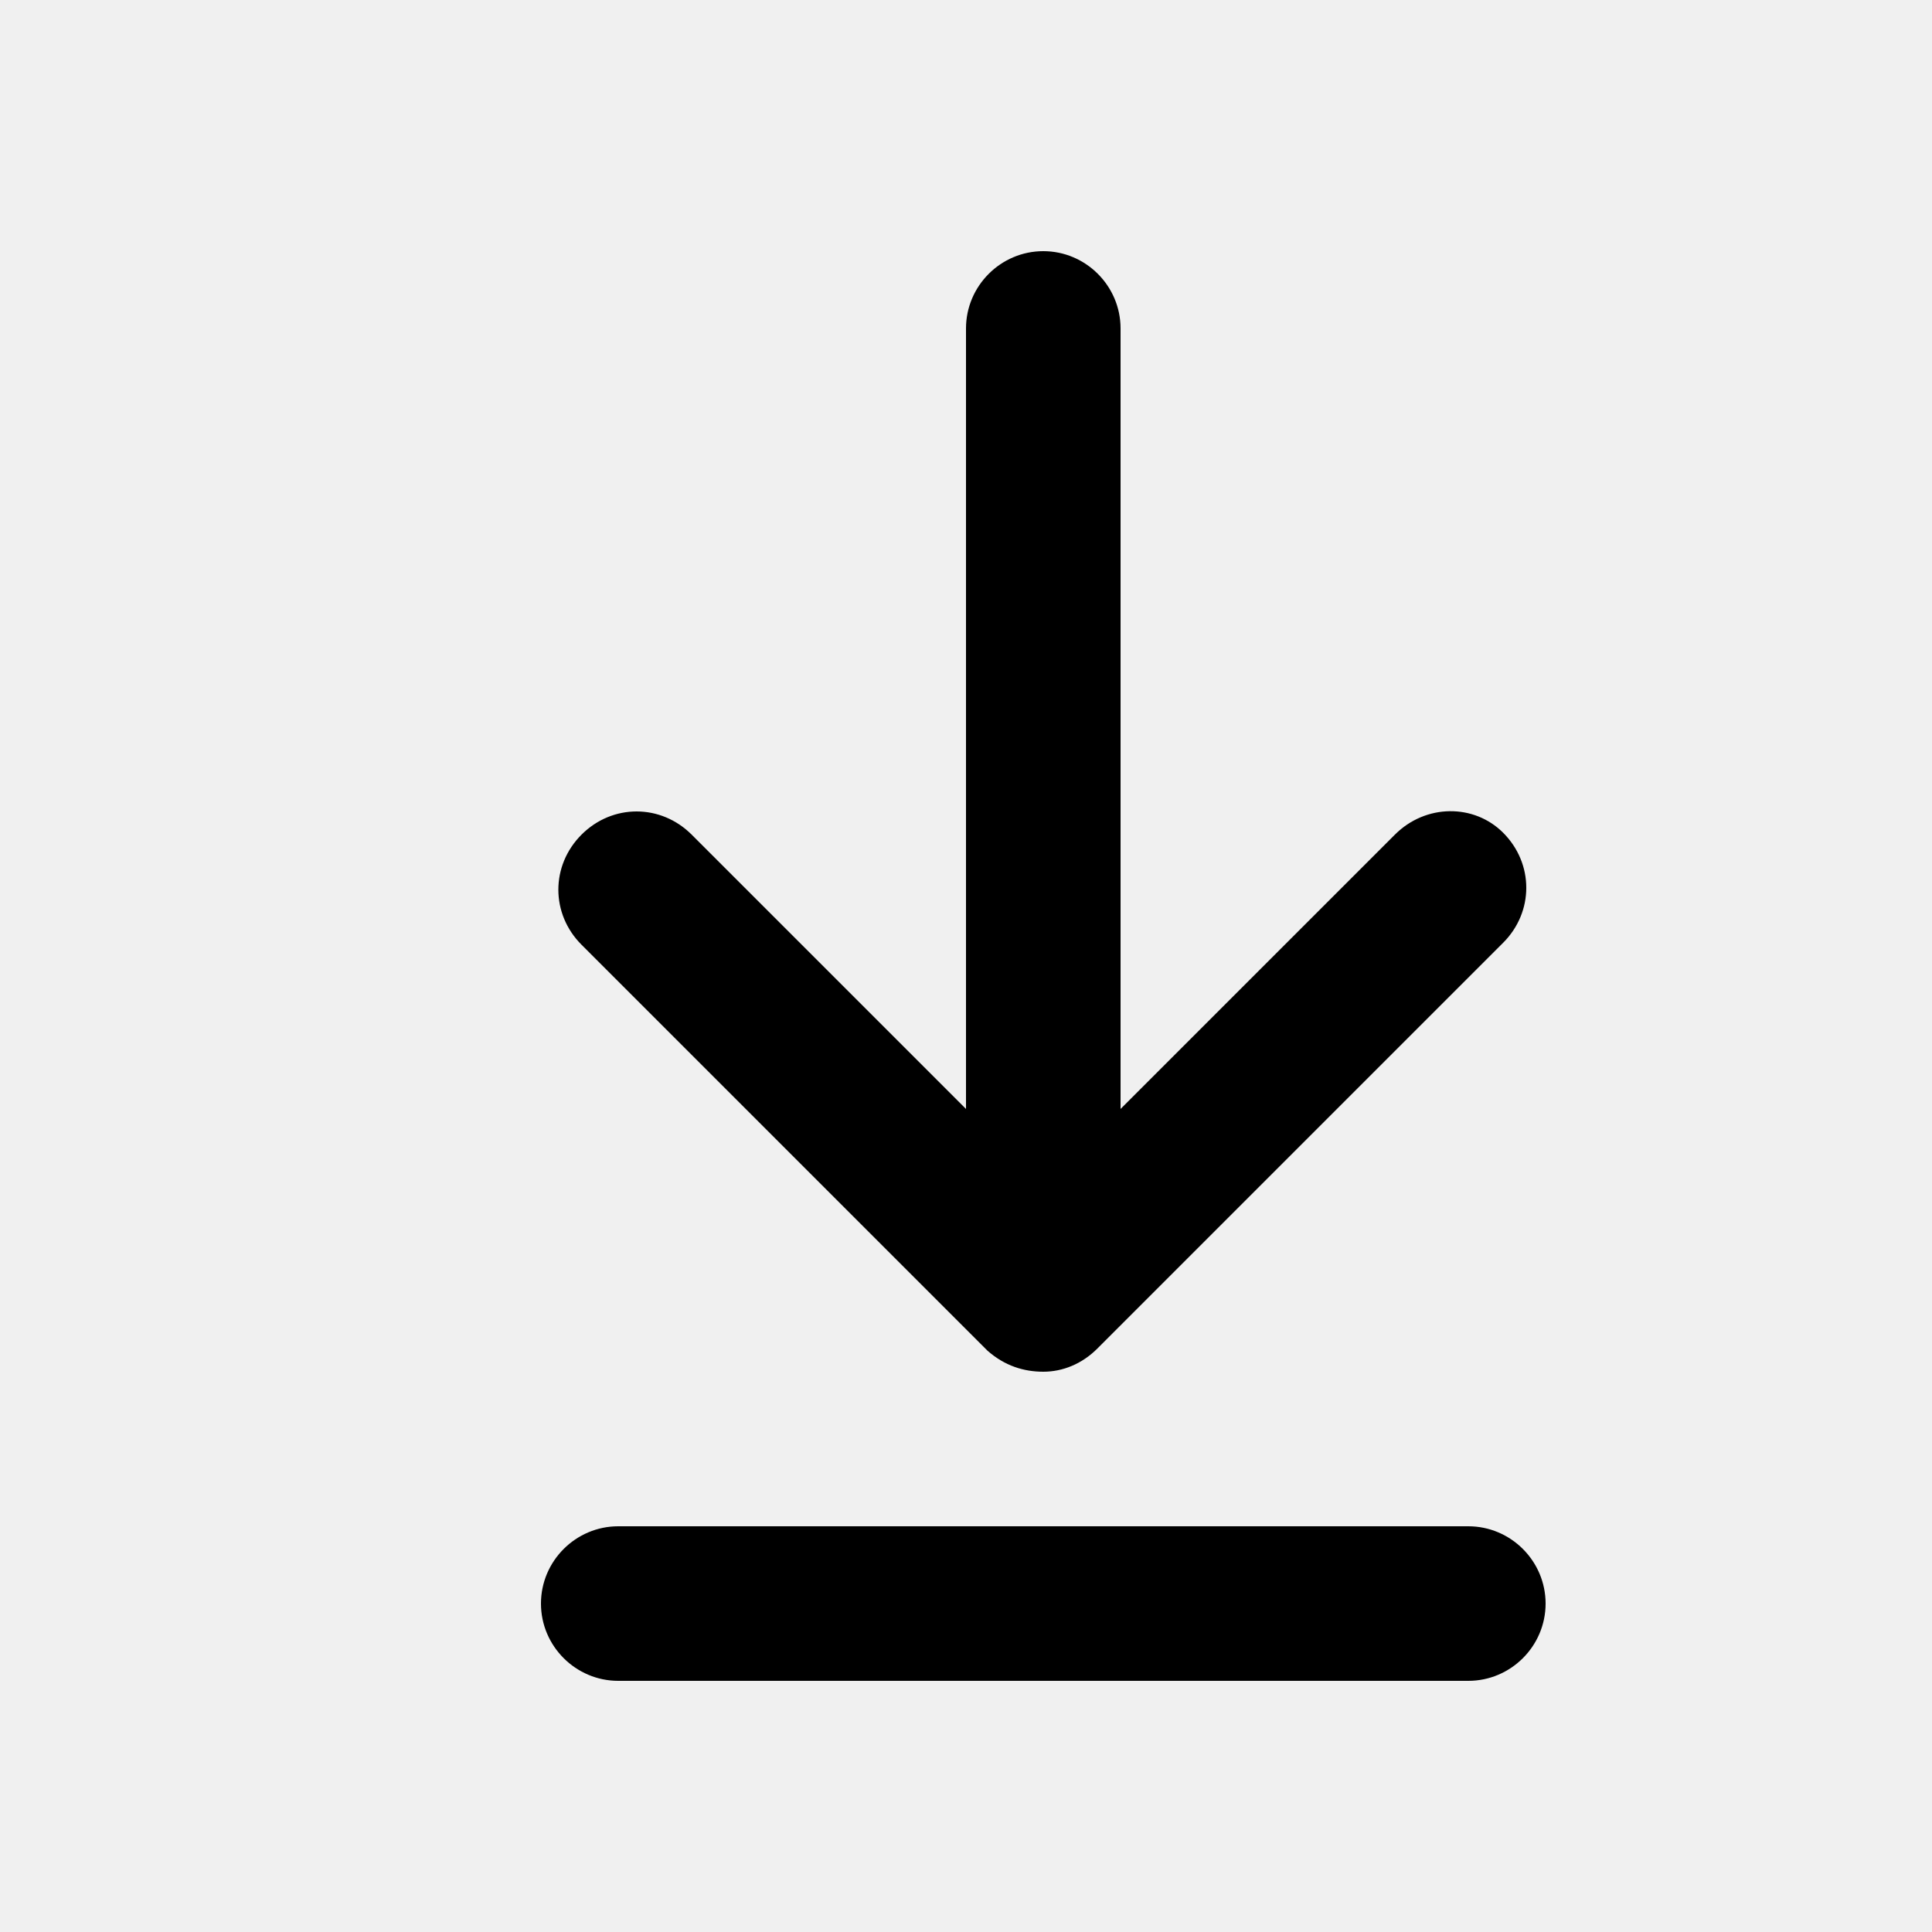
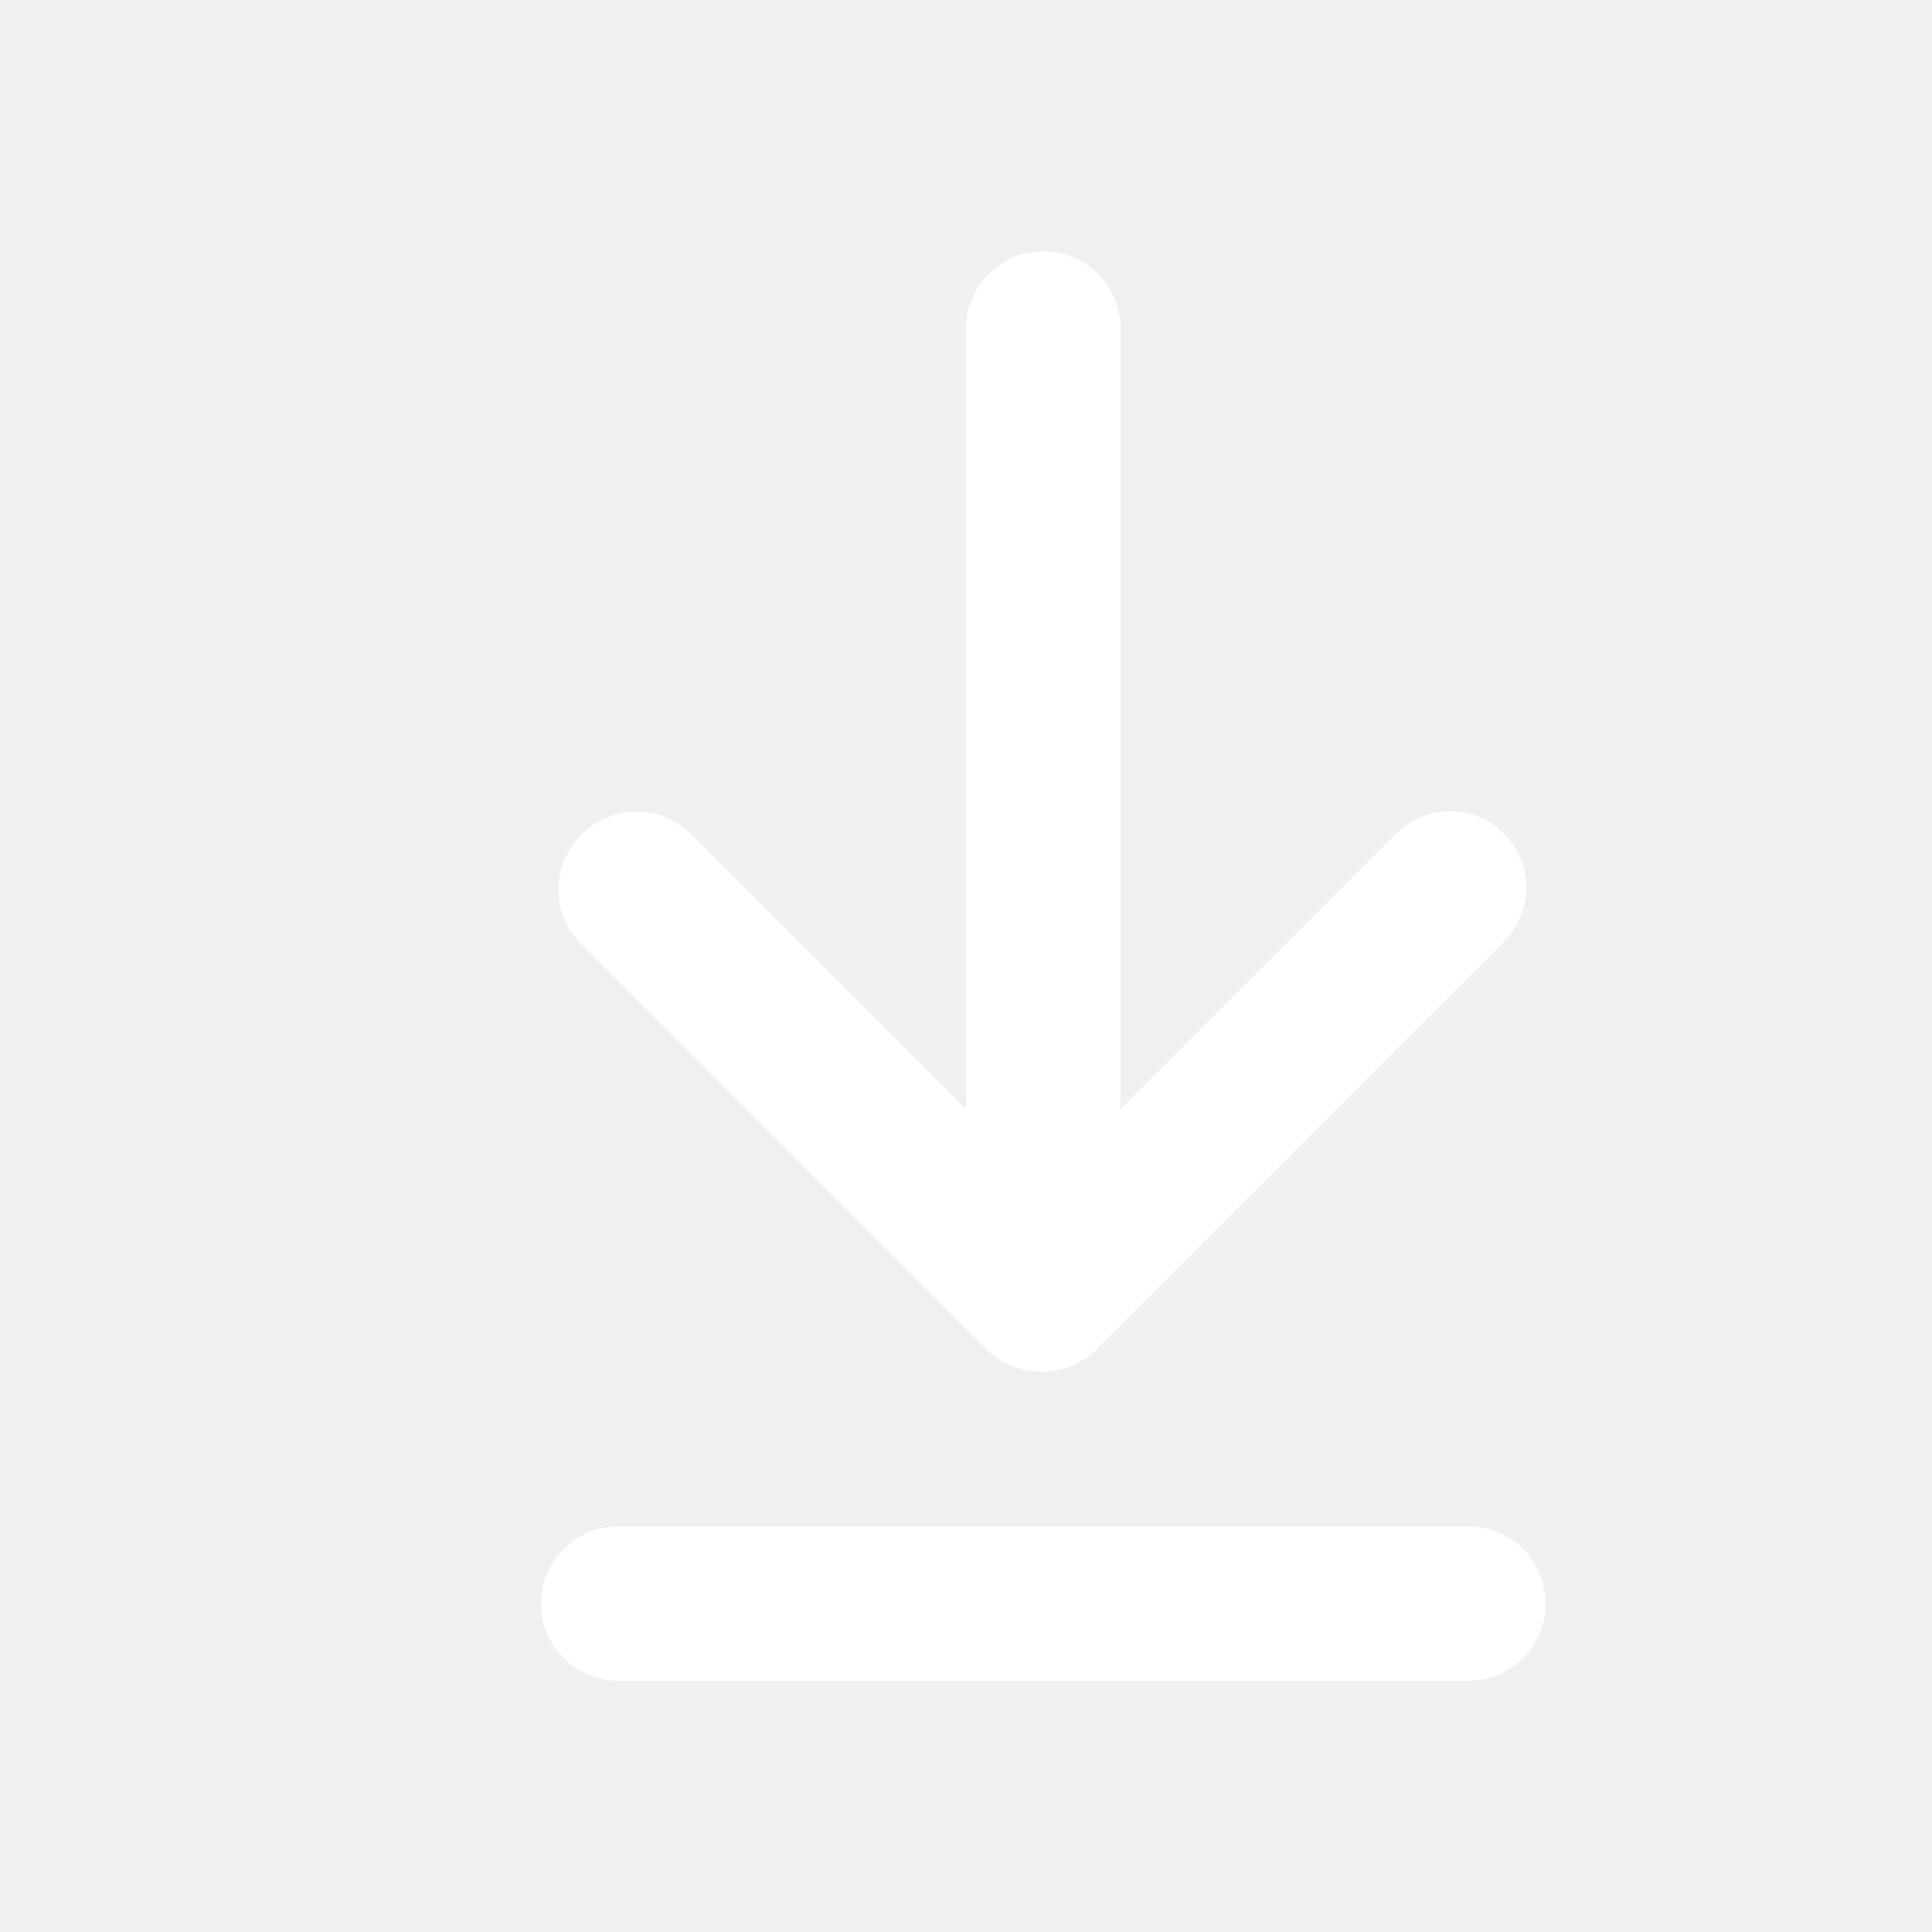
- <svg xmlns="http://www.w3.org/2000/svg" height="20px" width="20px" fill="currentColor" version="1.1" x="0px" y="0px" viewBox="0 0 100 100">
+ <svg xmlns="http://www.w3.org/2000/svg" height="20px" width="20px" fill="white" version="1.1" x="0px" y="0px" viewBox="0 0 100 100">
  <g>
    <path d="M72.2,43.2L58,57.4V17c0-2.2-1.8-4-4-4s-4,1.8-4,4v40.4L35.8,43.2c-1.6-1.6-4.1-1.6-5.7,0c-1.6,1.6-1.6,         4.1,0,5.7l21,21         C52,70.7,53,71,54,71s2-0.4,2.8-1.2l21-21c1.6-1.6,1.6-4.1,0-5.7C76.3,41.6,73.8,41.6,72.2,43.2z" />
    <path d="M32,87h44c2.2,0,4-1.8,4-4s-1.8-4-4-4H32c-2.2,0-4,1.8-4,4S29.8,87,32,87z" />
  </g>
</svg>
